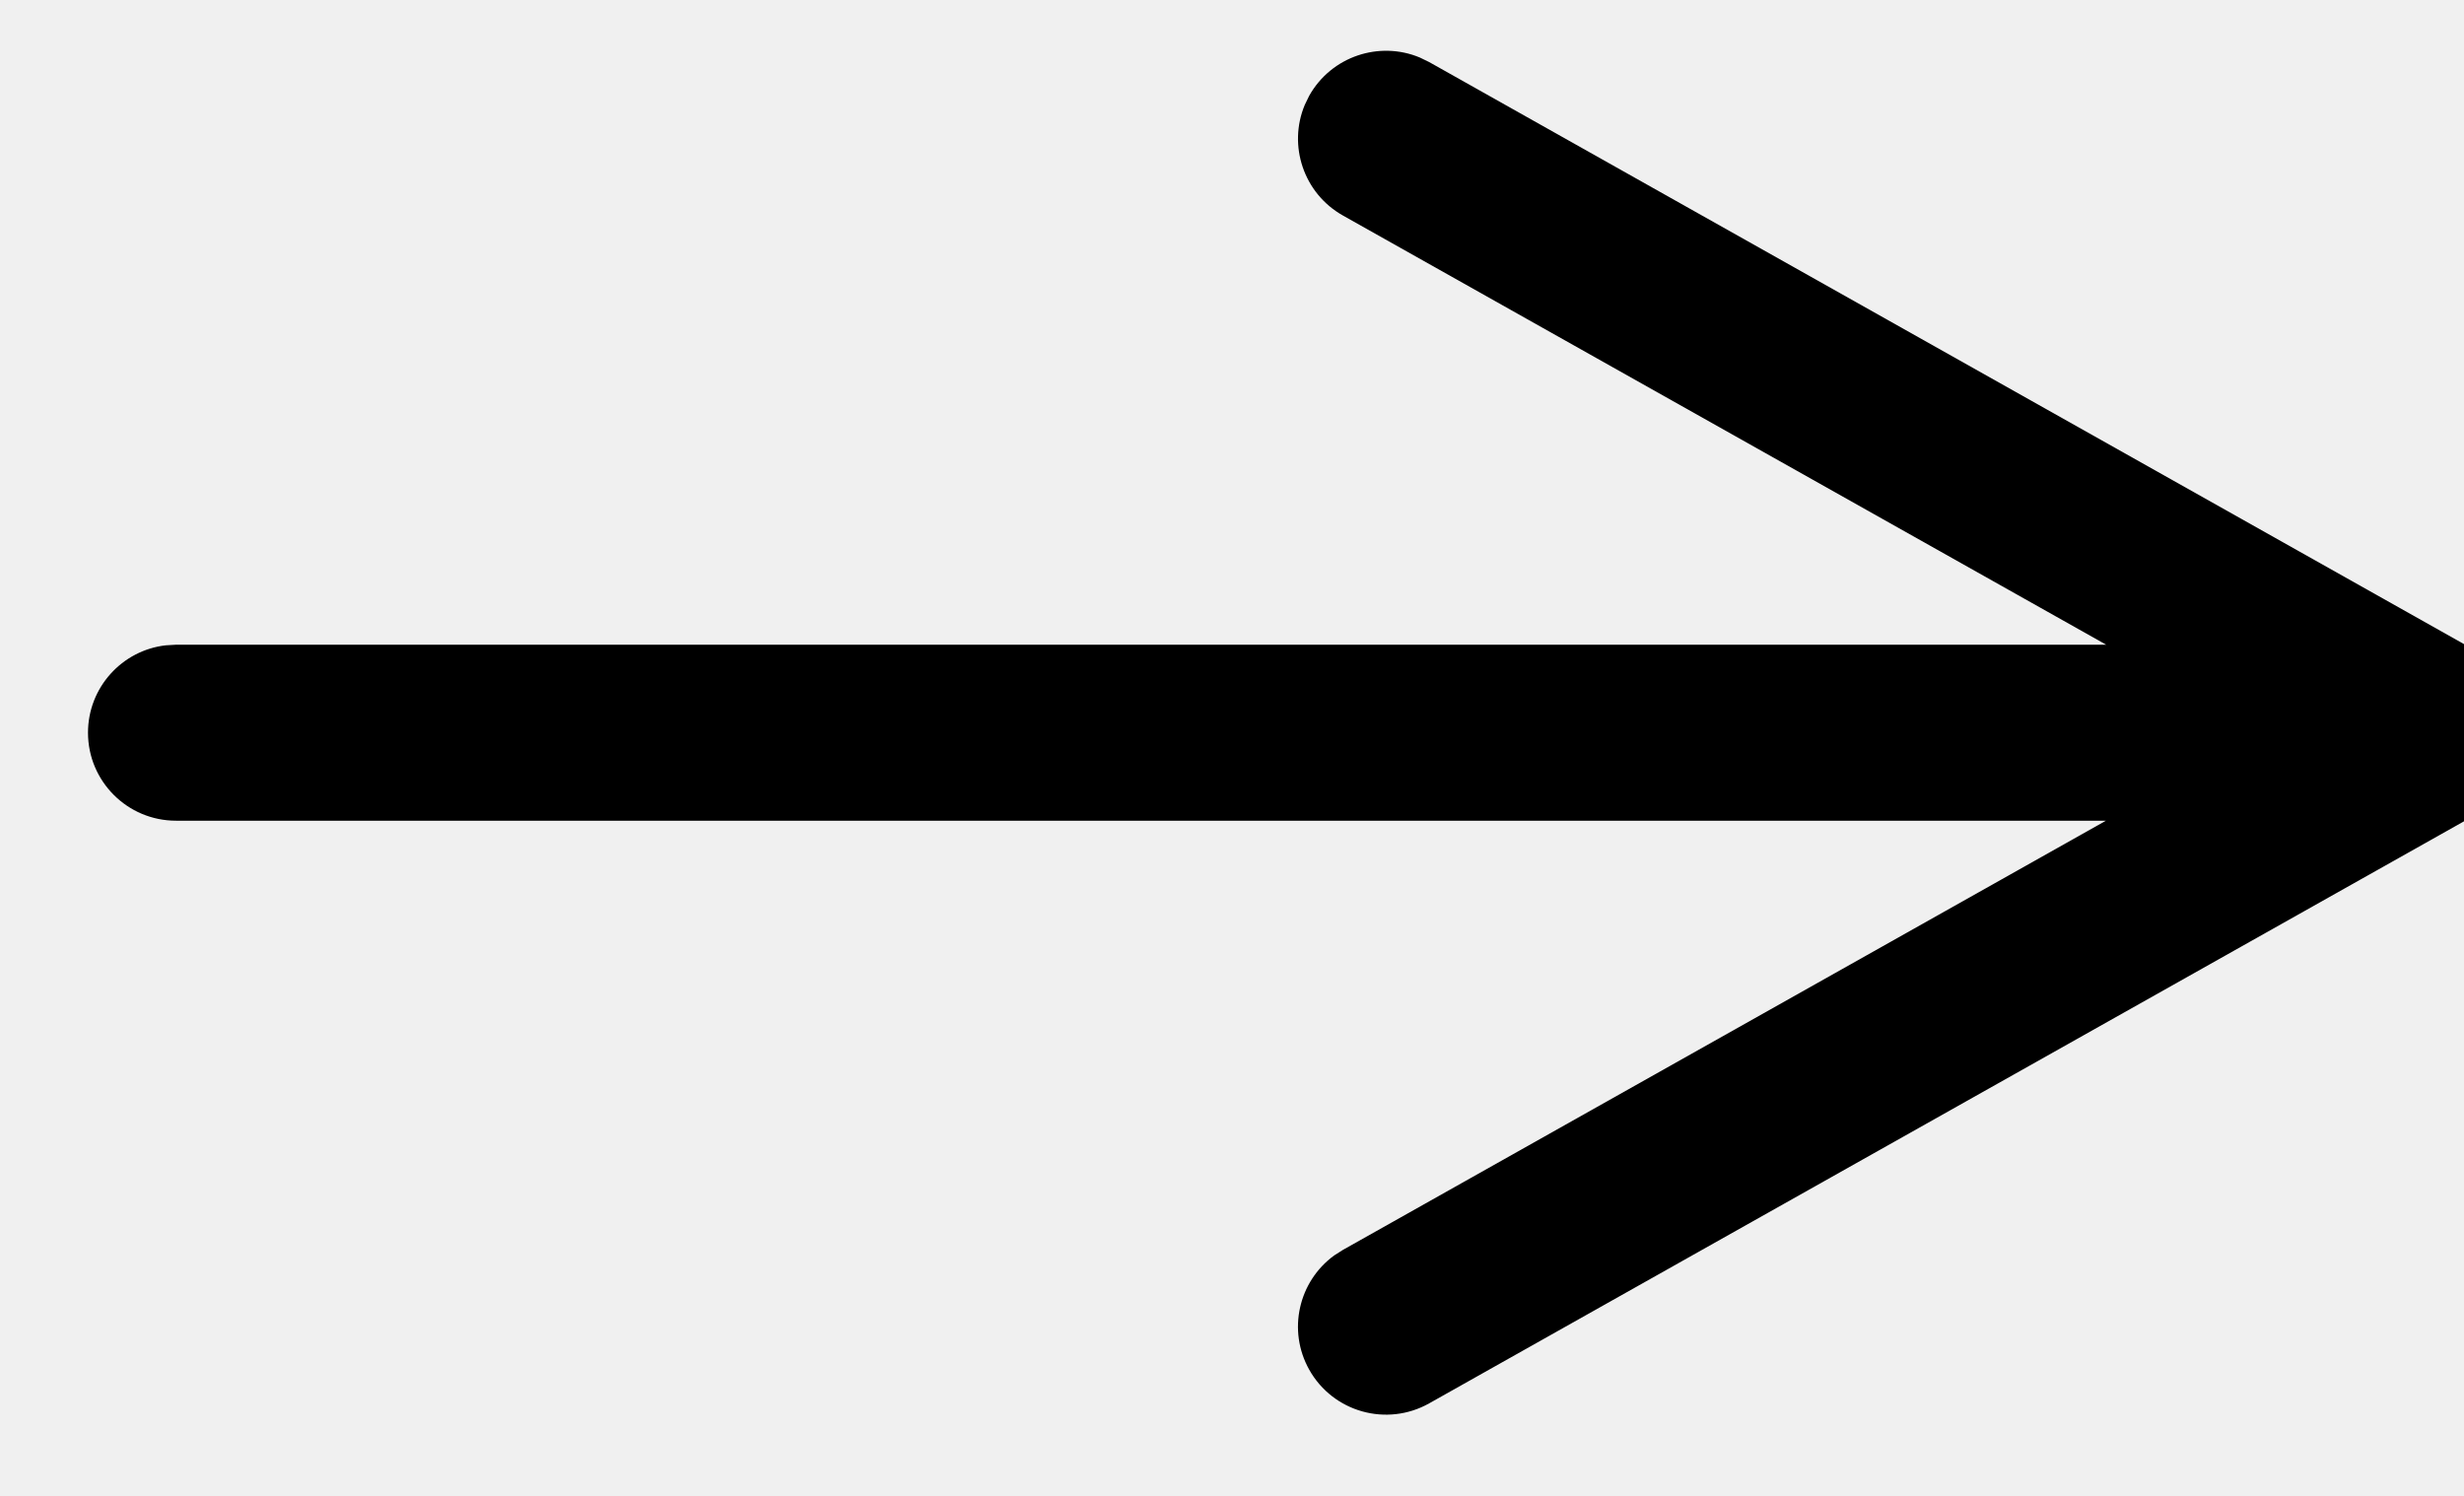
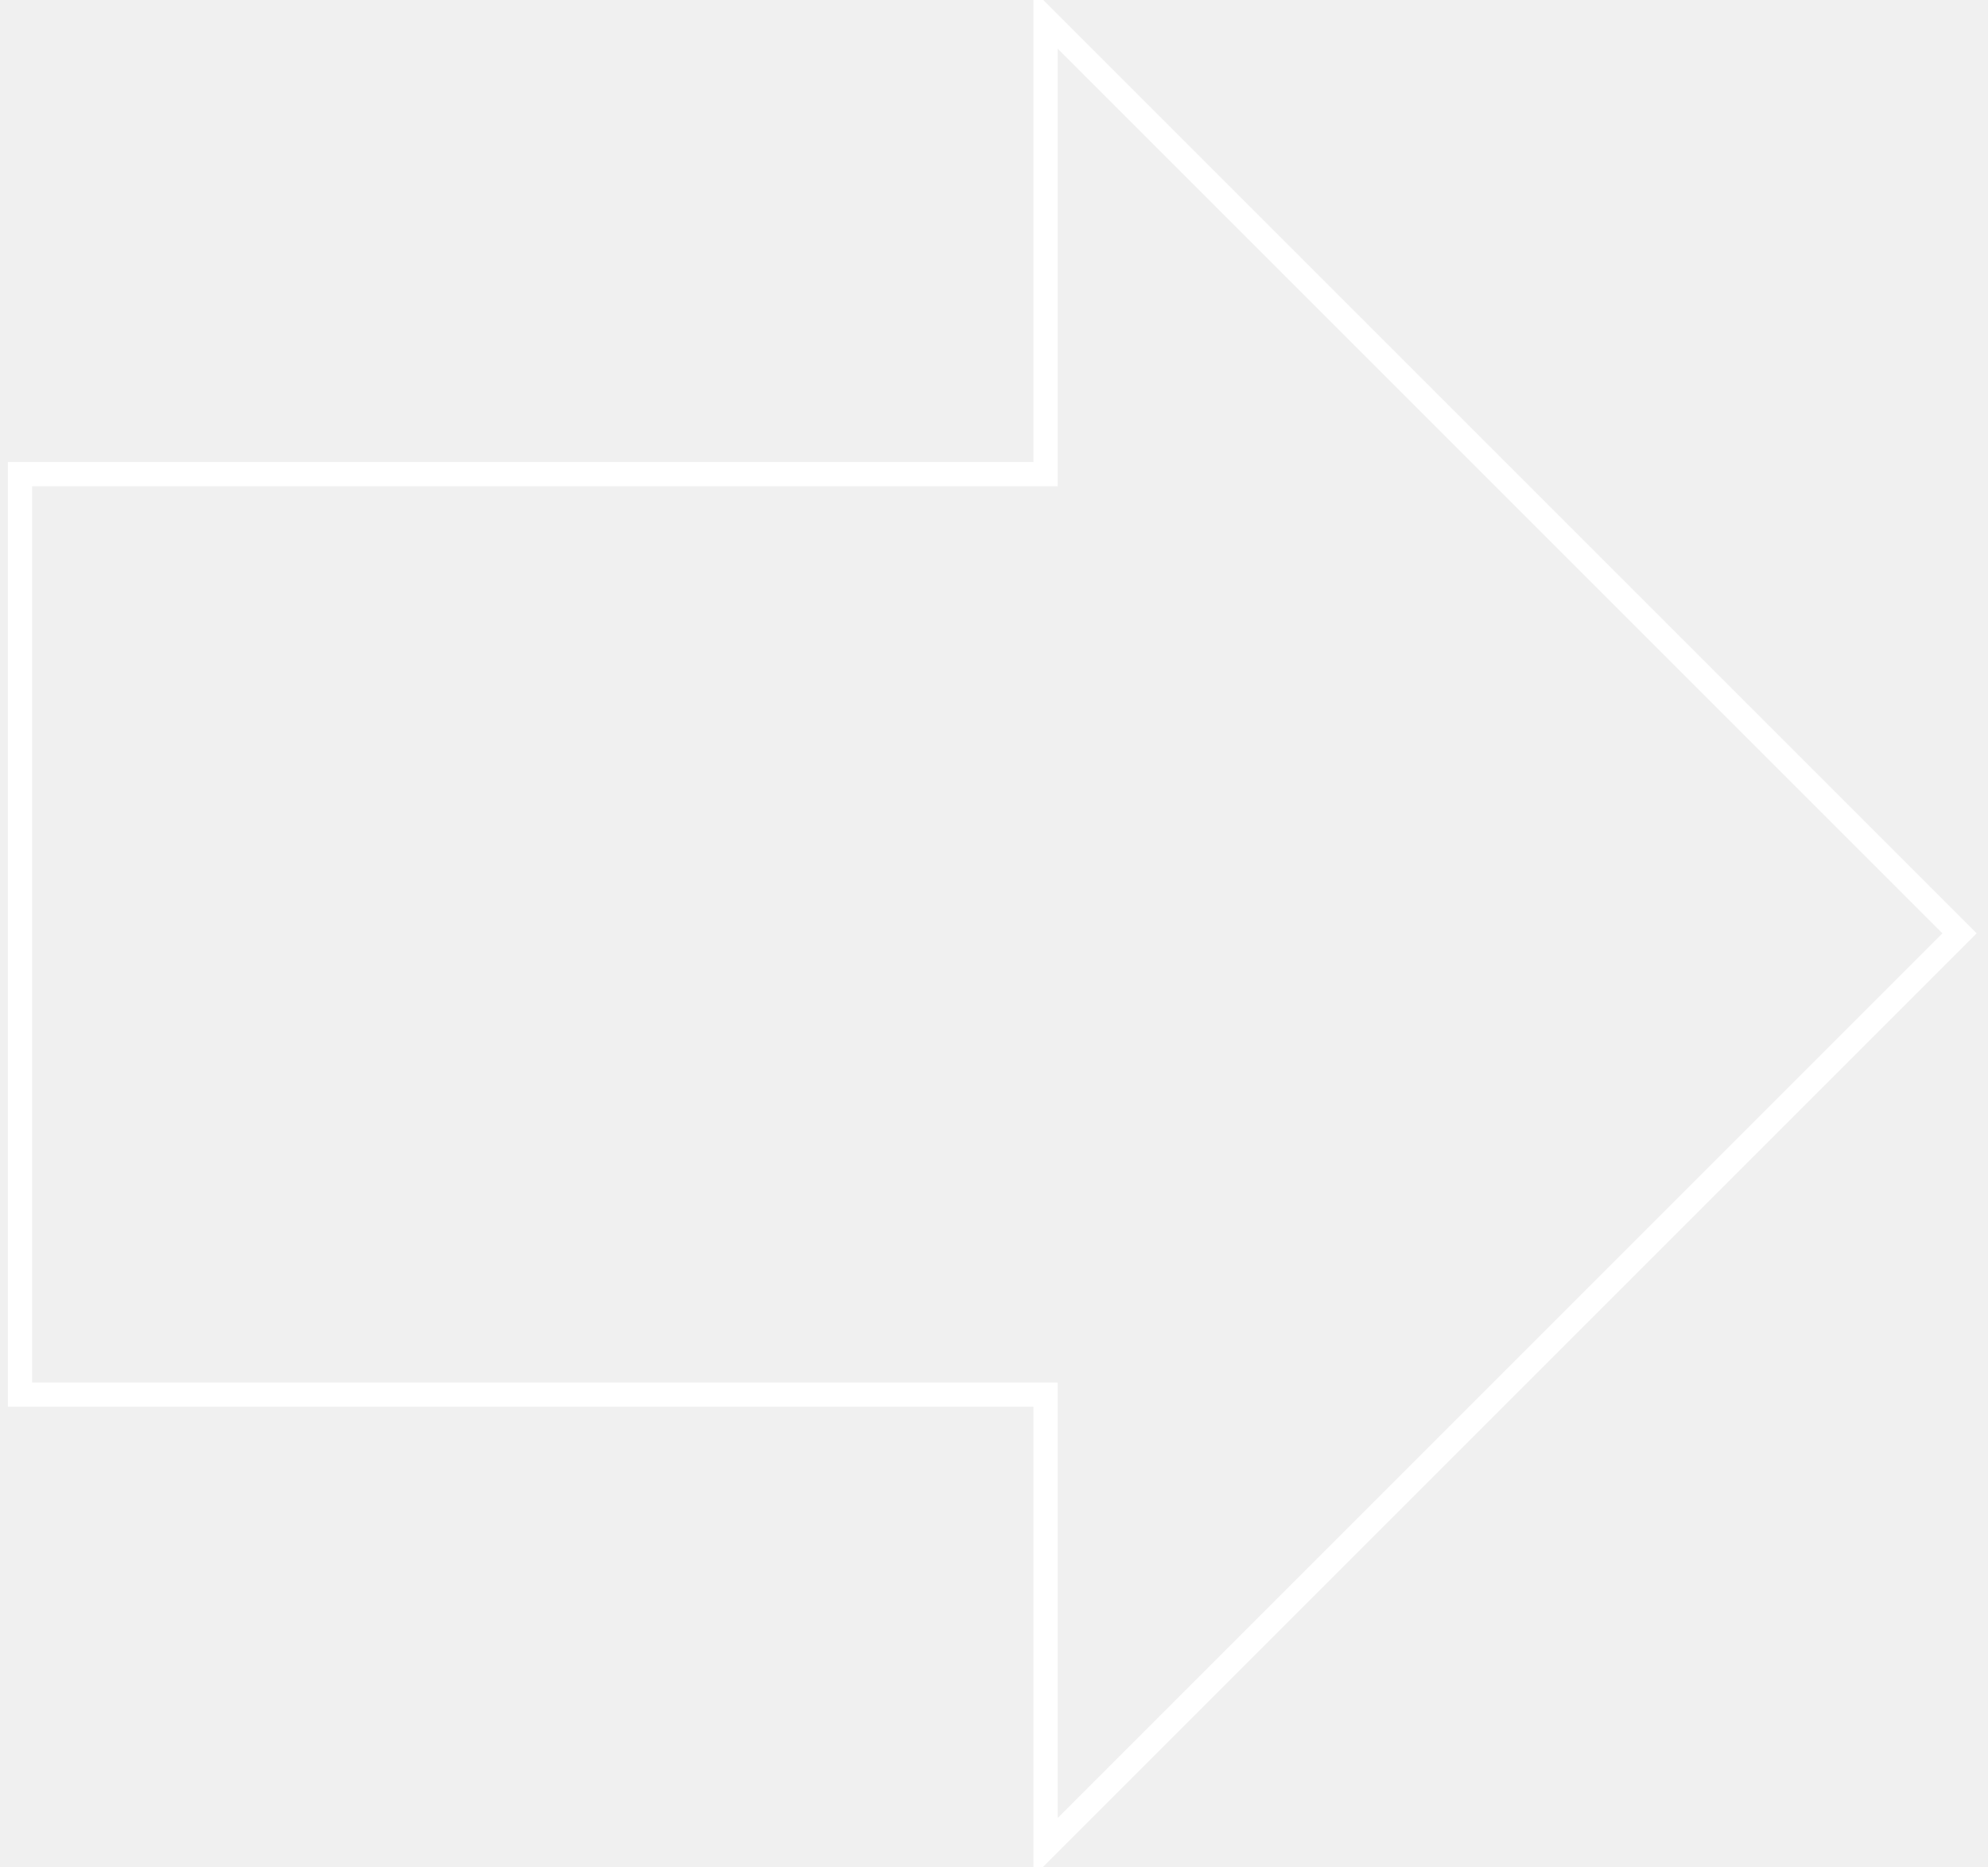
- <svg xmlns="http://www.w3.org/2000/svg" width="28" height="17" viewBox="0 0 28 17">
-   <path d="M44.135,502.654 L44.24,502.705 L56.24,509.455 C56.882,509.816 56.918,510.709 56.347,511.13 L56.24,511.199 L44.24,517.949 C43.759,518.219 43.149,518.049 42.878,517.567 C42.627,517.12 42.756,516.563 43.161,516.268 L43.26,516.205 L51.931,511.327 L30,511.327 C29.448,511.327 29,510.879 29,510.327 C29,509.814 29.386,509.391 29.883,509.334 L30,509.327 L51.934,509.327 L43.26,504.449 C42.813,504.197 42.634,503.653 42.827,503.192 L42.878,503.087 C43.13,502.64 43.674,502.461 44.135,502.654 Z" transform="translate(-28 -502)" />
+ <svg xmlns="http://www.w3.org/2000/svg" width="82px" height="77px" viewBox="0 0 82 77" version="1.1">
+   <g id="Main" stroke="none" stroke-width="1" fill="none" fill-rule="evenodd">
+     <g id="Visual" transform="translate(-1162, -412)" stroke="#FFFFFF">
+       <polygon id="nav-arrow" points="1162.826 431.558 1205.127 431.558 1205.127 412.801 1242.826 450.5 1205.127 488.199 1205.127 469.528 1162.826 469.528" />
+     </g>
+   </g>
</svg>
